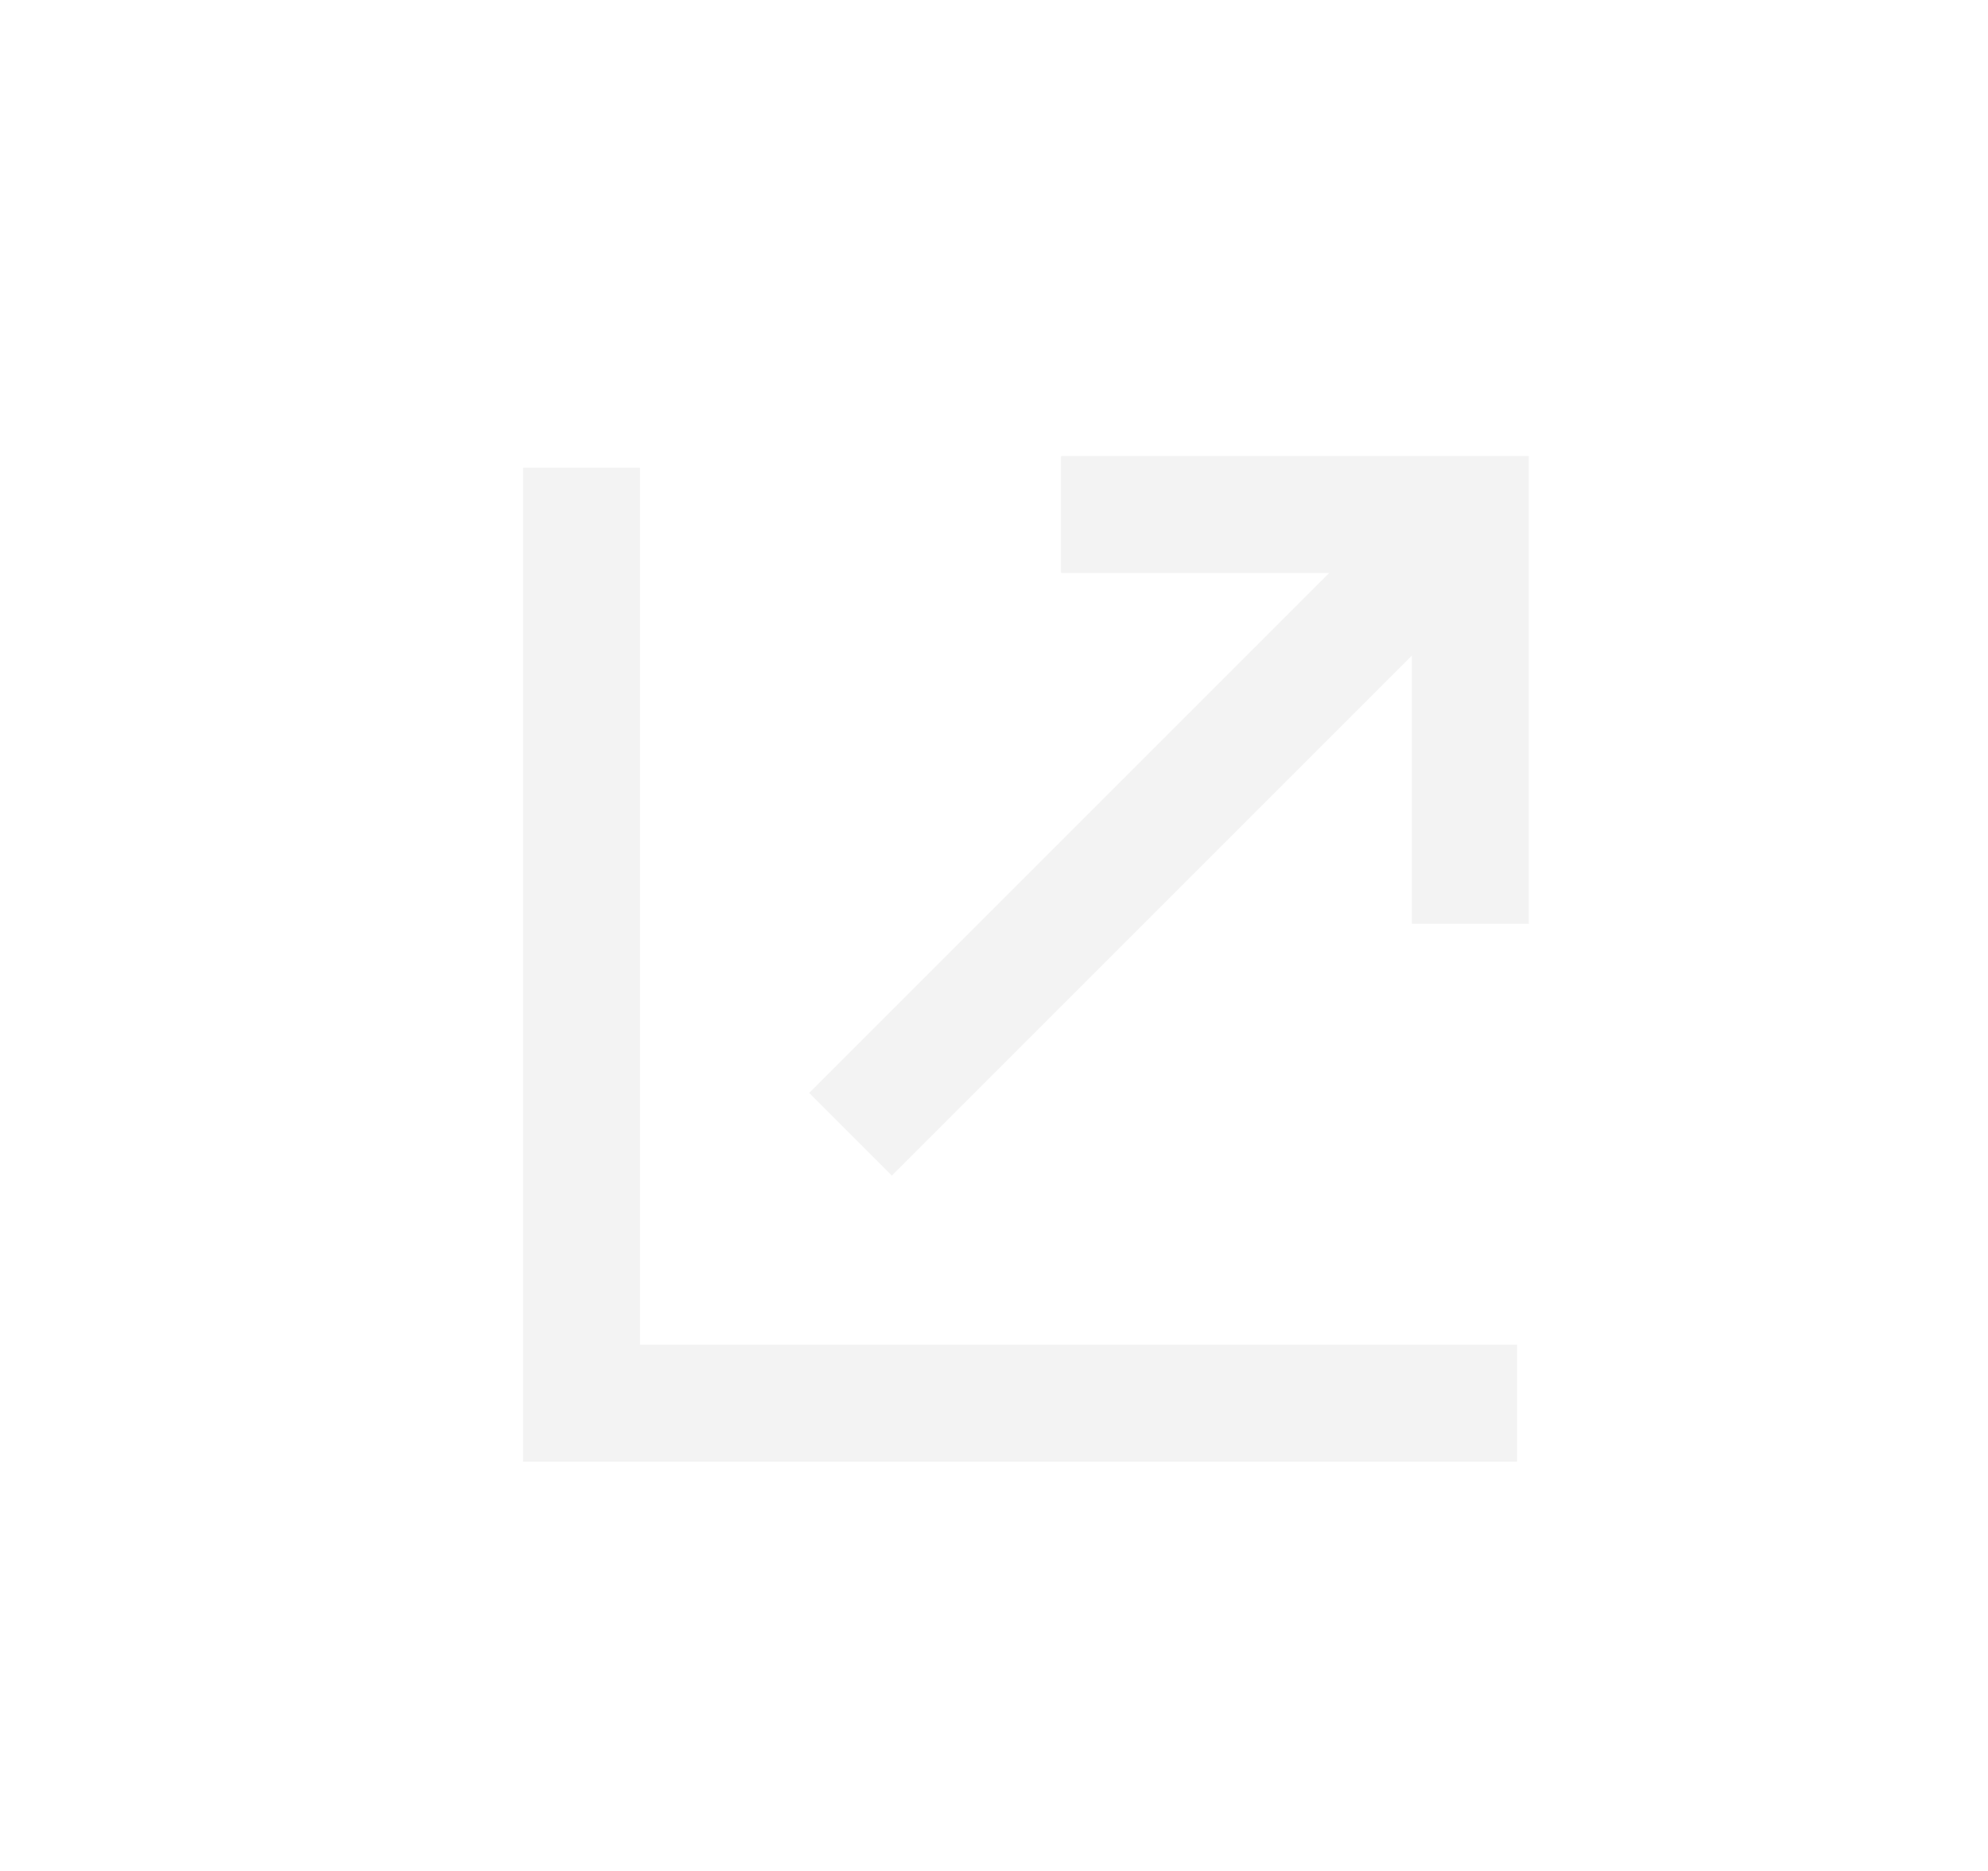
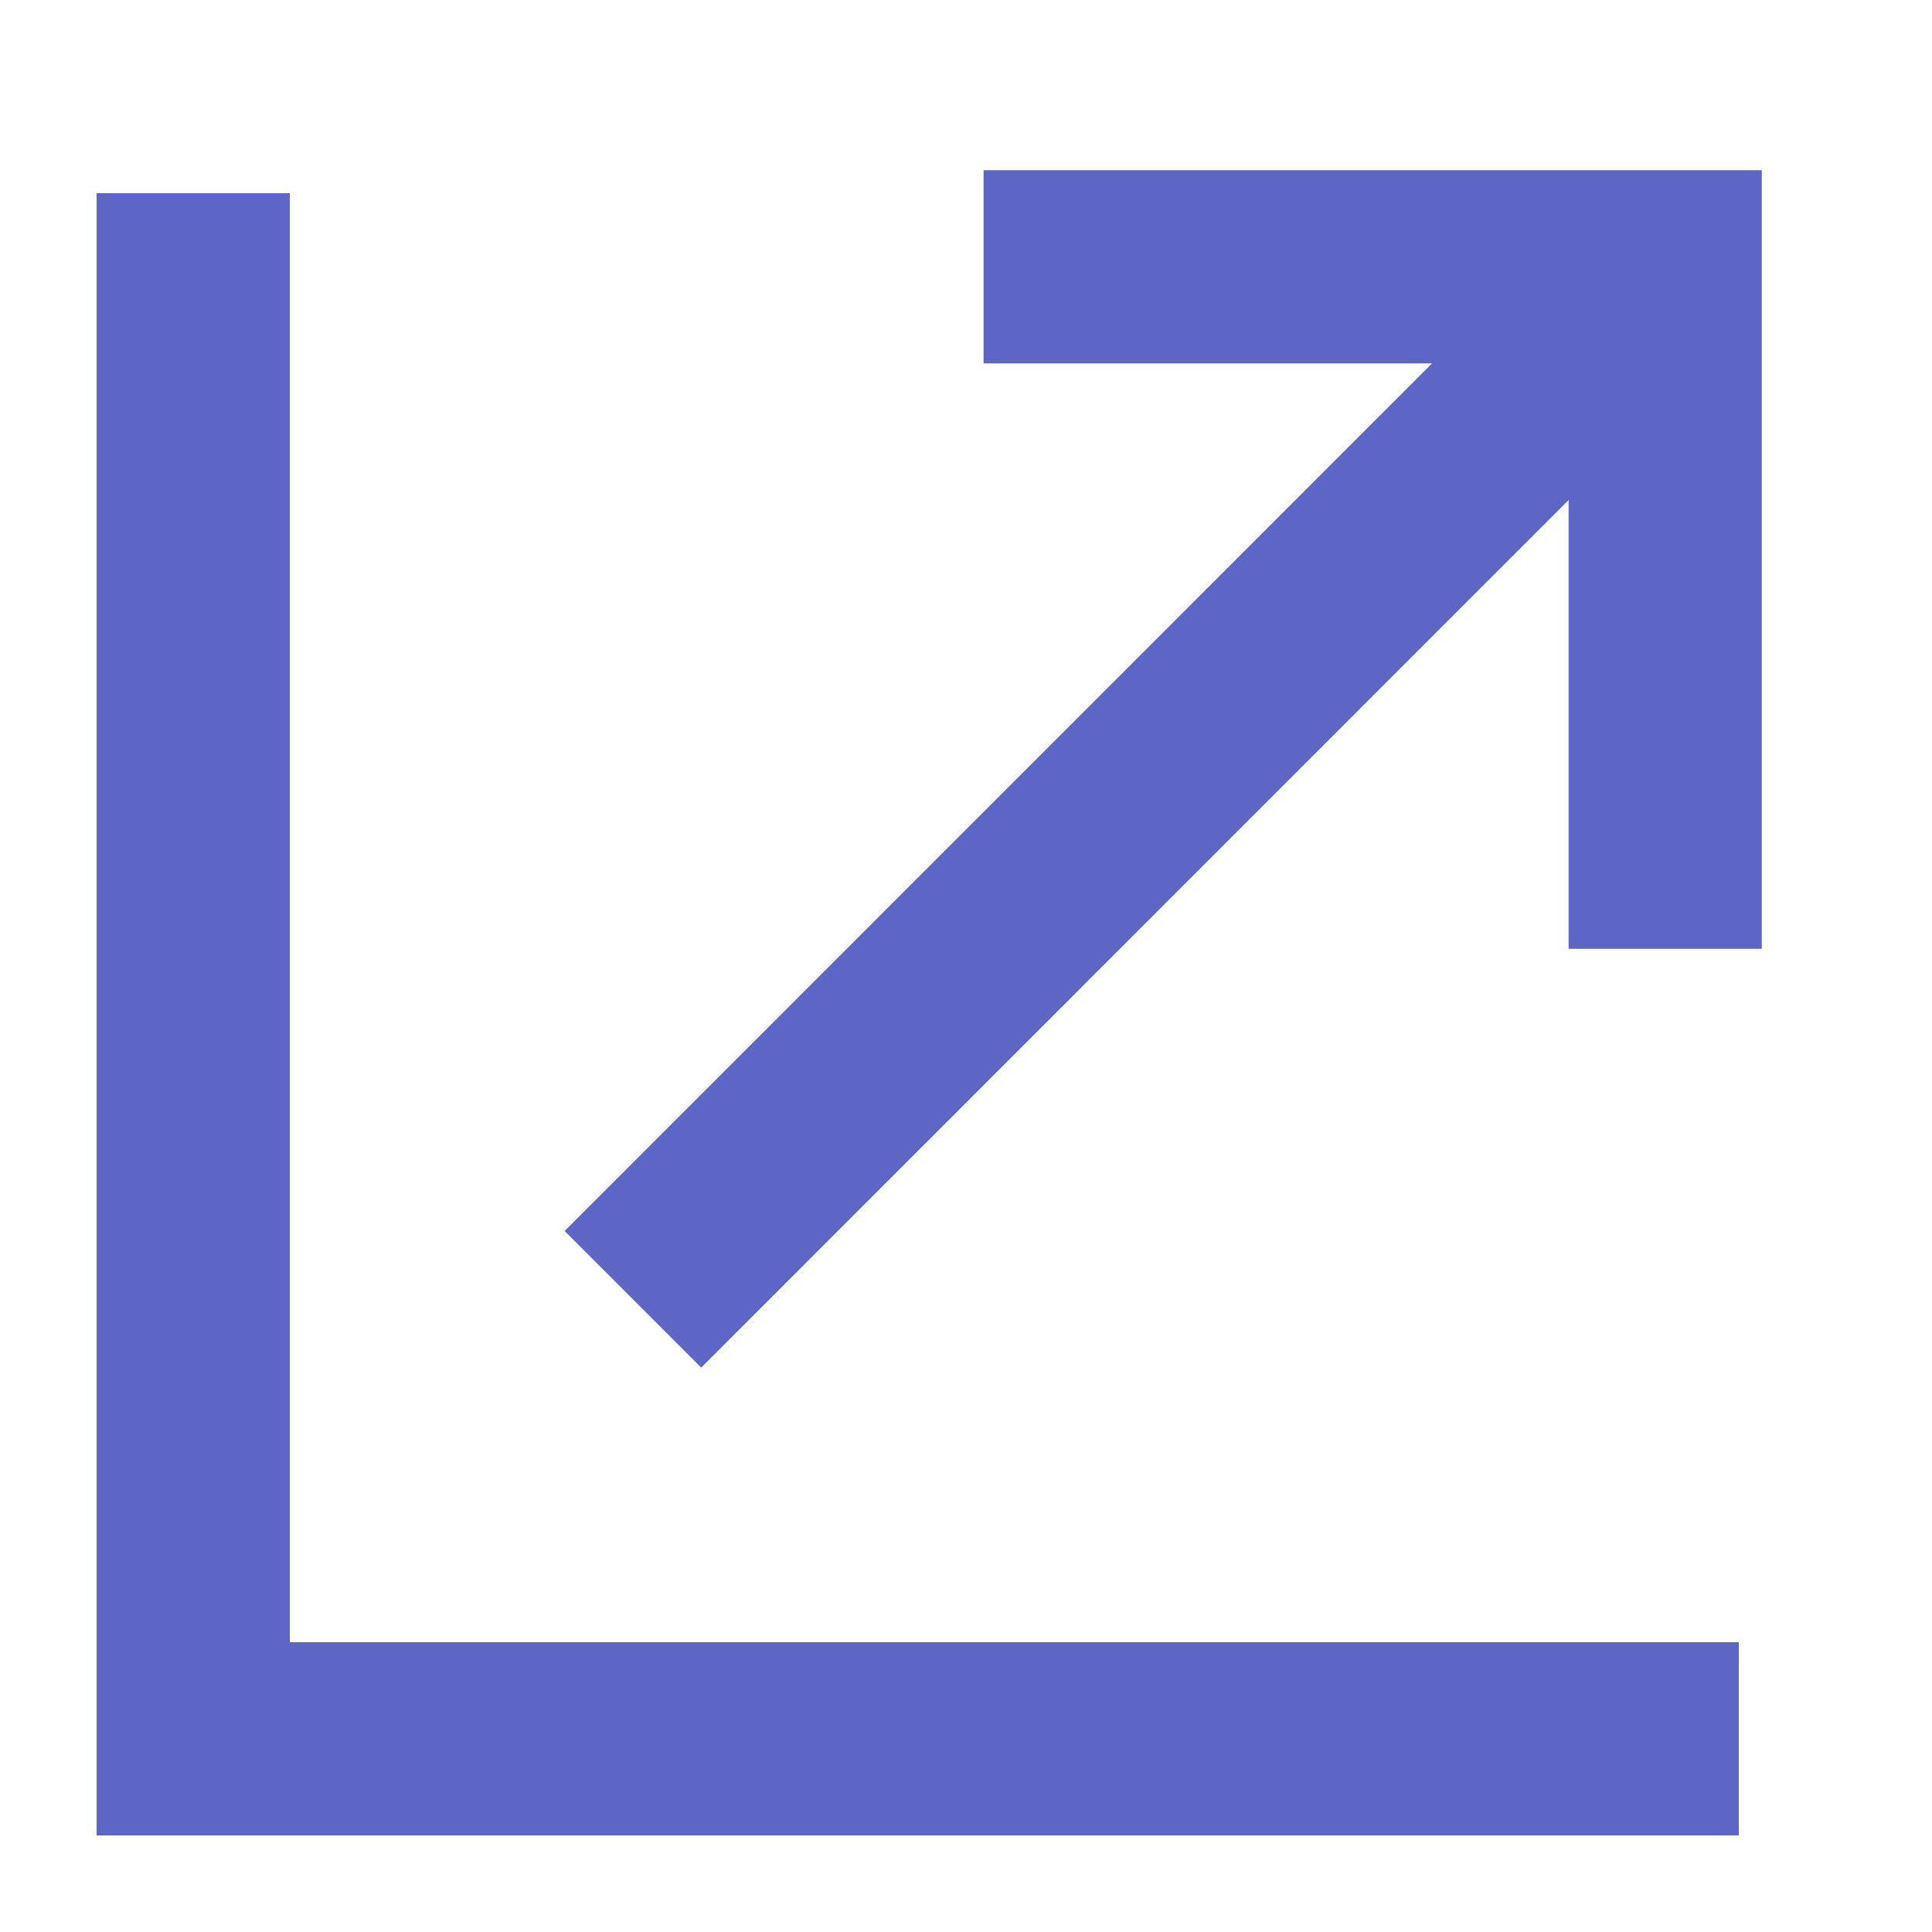
- <svg xmlns="http://www.w3.org/2000/svg" width="17" height="16" viewBox="0 0 17 16" fill="none">
-   <path d="M12.973 12H4.973V4" stroke="#F3F3F3" stroke-miterlimit="10" />
-   <path d="M7.273 9.7L12.573 4.4" stroke="#F3F3F3" stroke-miterlimit="10" />
-   <path d="M9.073 4.4H12.573V7.9" stroke="#F3F3F3" stroke-miterlimit="10" />
+ <svg xmlns="http://www.w3.org/2000/svg" width="10" height="10" viewBox="0 0 10 10" fill="none">
+   <path d="M9 9H1V1" stroke="#5D66C4" />
+   <path d="M3.276 6.725L8.619 1.381" stroke="#5D66C4" />
+   <path d="M5.091 1.381H8.619V4.911" stroke="#5D66C4" />
</svg>
